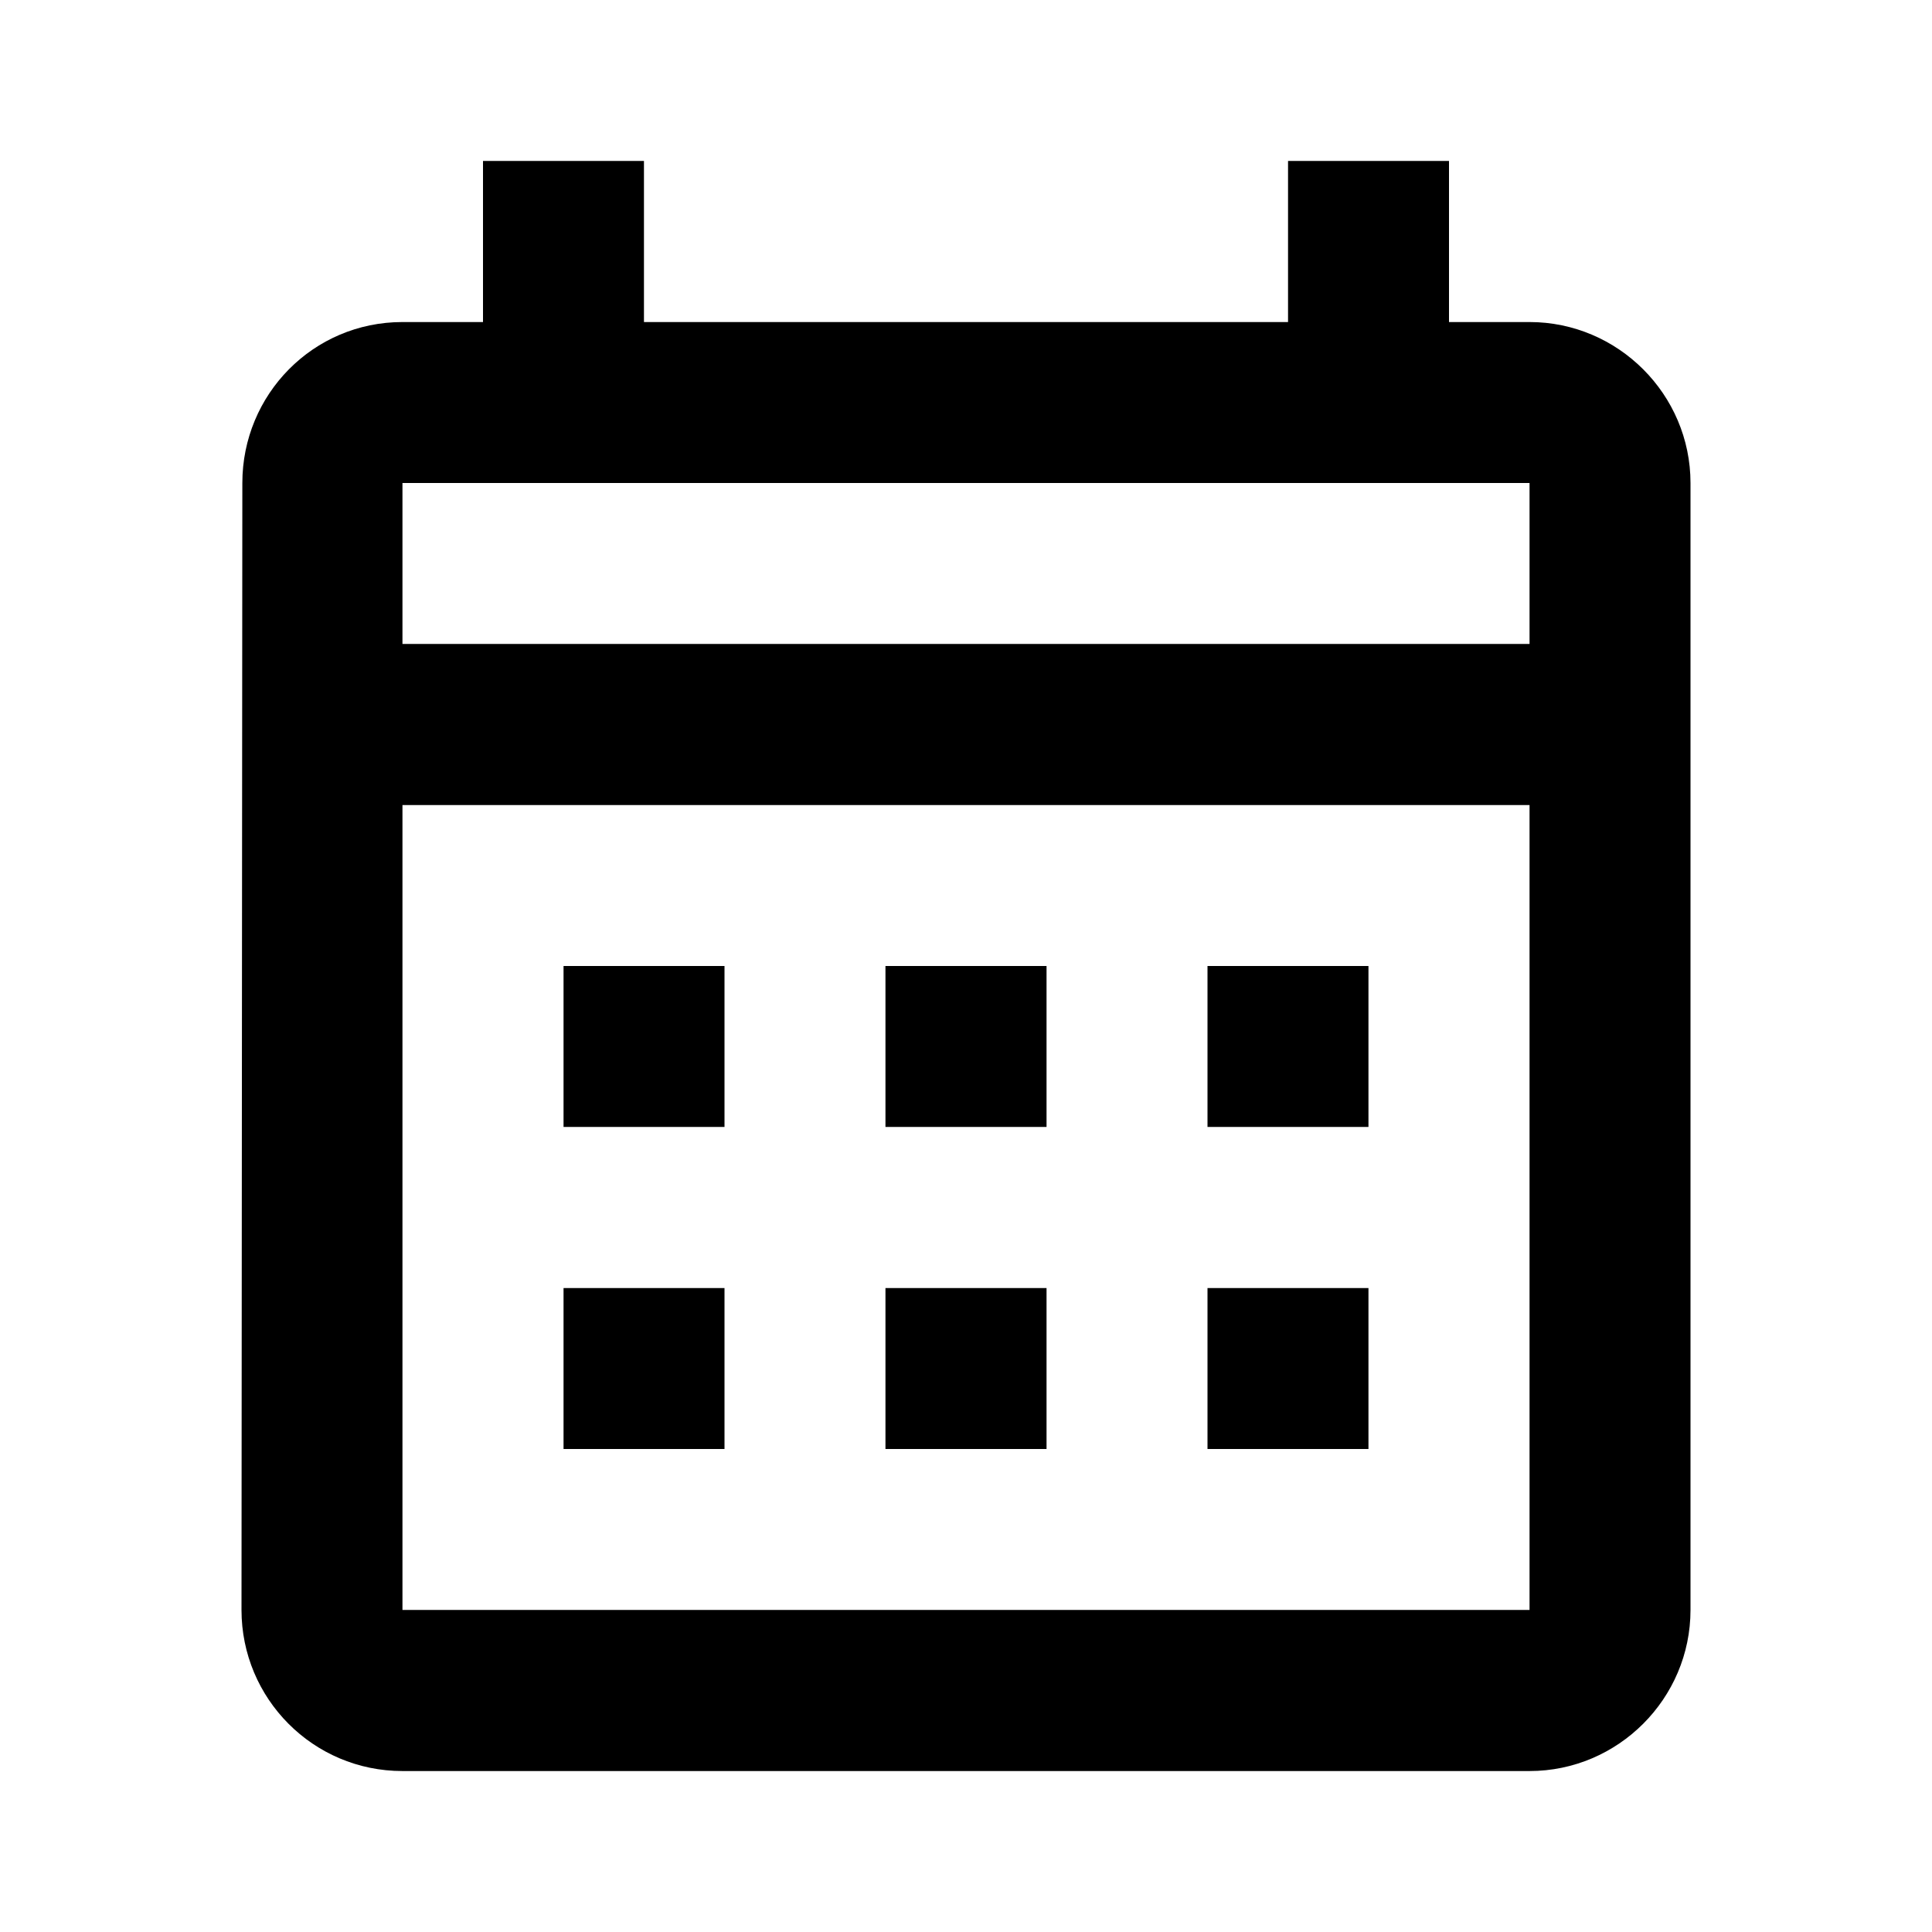
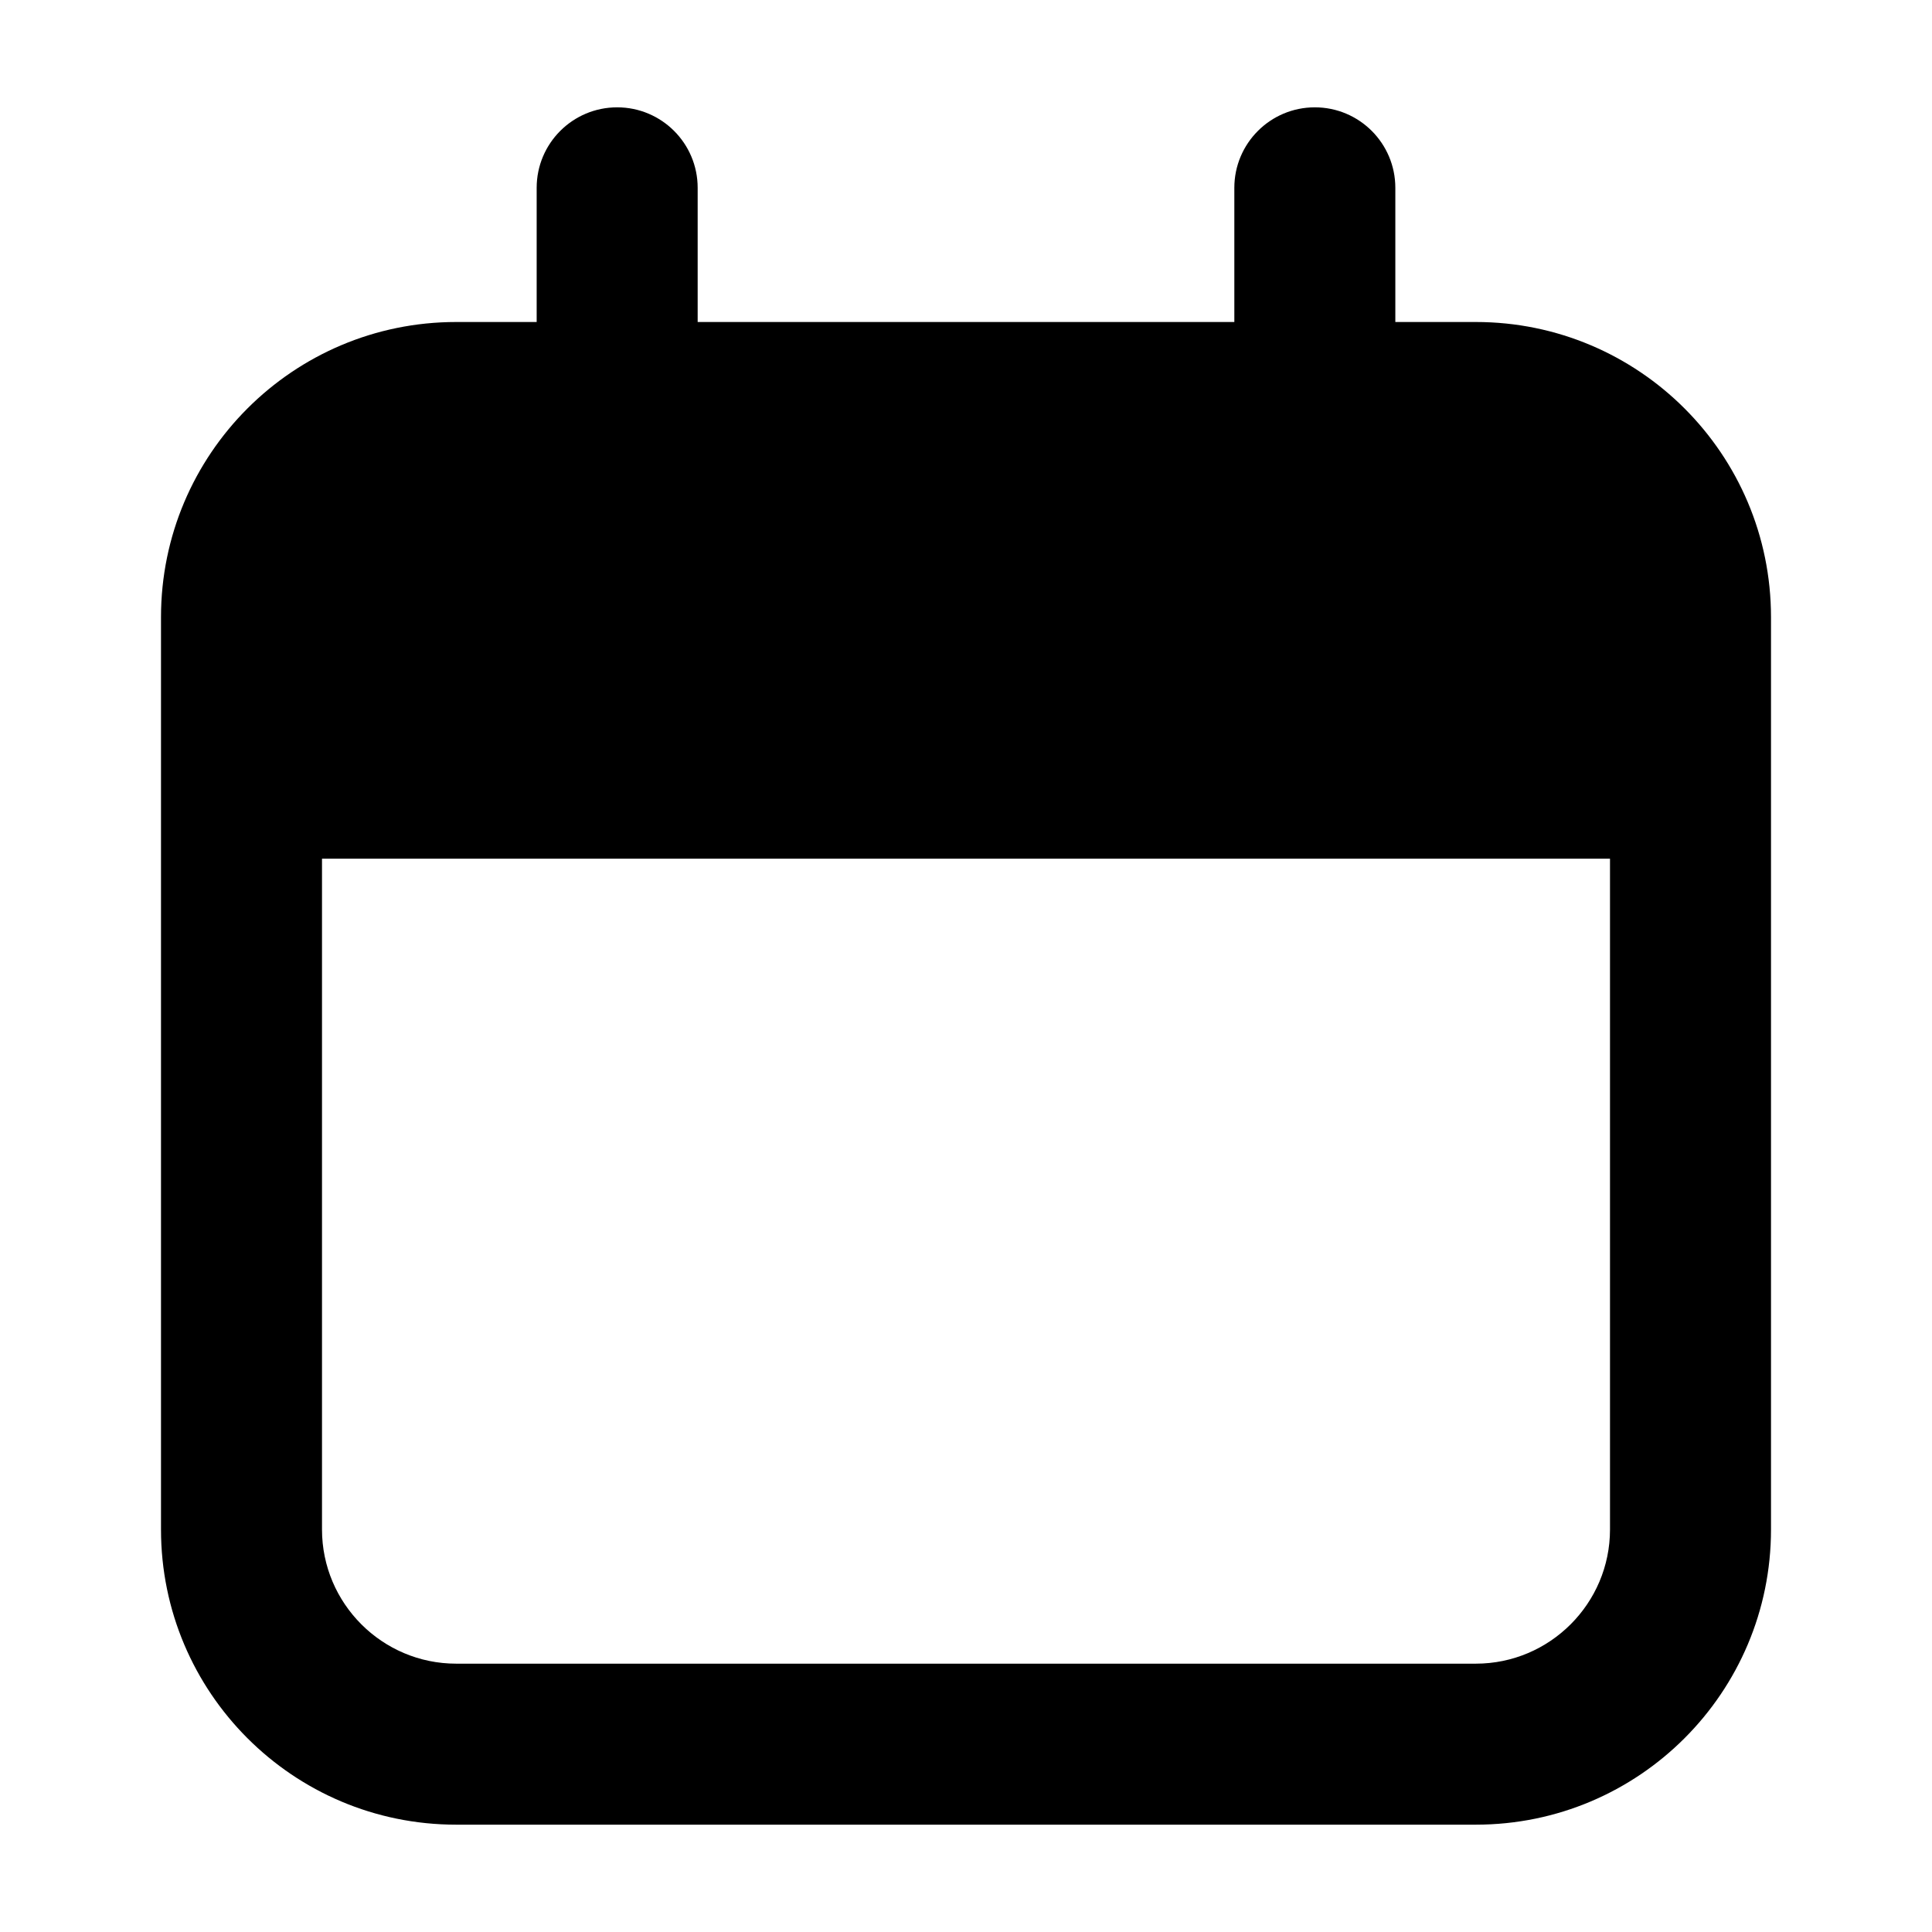
- <svg xmlns="http://www.w3.org/2000/svg" width="16" height="16" viewBox="0 0 16 16" fill="none">
-   <g id="calendar">
-     <path id="Vector" d="M12.667 2.667H12V1.333H10.667V2.667H5.333V1.333H4V2.667H3.333C2.593 2.667 2.007 3.267 2.007 4L2 13.333C2 14.067 2.593 14.667 3.333 14.667H12.667C13.4 14.667 14 14.067 14 13.333V4C14 3.267 13.4 2.667 12.667 2.667ZM12.667 13.333H3.333V6.667H12.667V13.333ZM12.667 5.333H3.333V4H12.667V5.333ZM6 9.333H4.667V8H6V9.333ZM8.667 9.333H7.333V8H8.667V9.333ZM11.333 9.333H10V8H11.333V9.333ZM6 12H4.667V10.667H6V12ZM8.667 12H7.333V10.667H8.667V12ZM11.333 12H10V10.667H11.333V12Z" fill="currentColor" />
-   </g>
+ <svg xmlns="http://www.w3.org/2000/svg" width="18" height="18" fill="none">
+   <path fill="currentColor" fill-rule="evenodd" d="M6.5 3V1.75a.75.75 0 0 0-1.5 0V3h-.75A2.75 2.75 0 0 0 1.5 5.75v8.5A2.75 2.75 0 0 0 4.25 17h9.5a2.75 2.75 0 0 0 2.75-2.75v-8.5A2.75 2.75 0 0 0 13.75 3H13V1.75a.75.75 0 0 0-1.5 0V3zM4.25 15.5h9.5c.689 0 1.25-.561 1.25-1.25V8H3v6.25c0 .689.561 1.25 1.25 1.25" clip-rule="evenodd" />
</svg>
